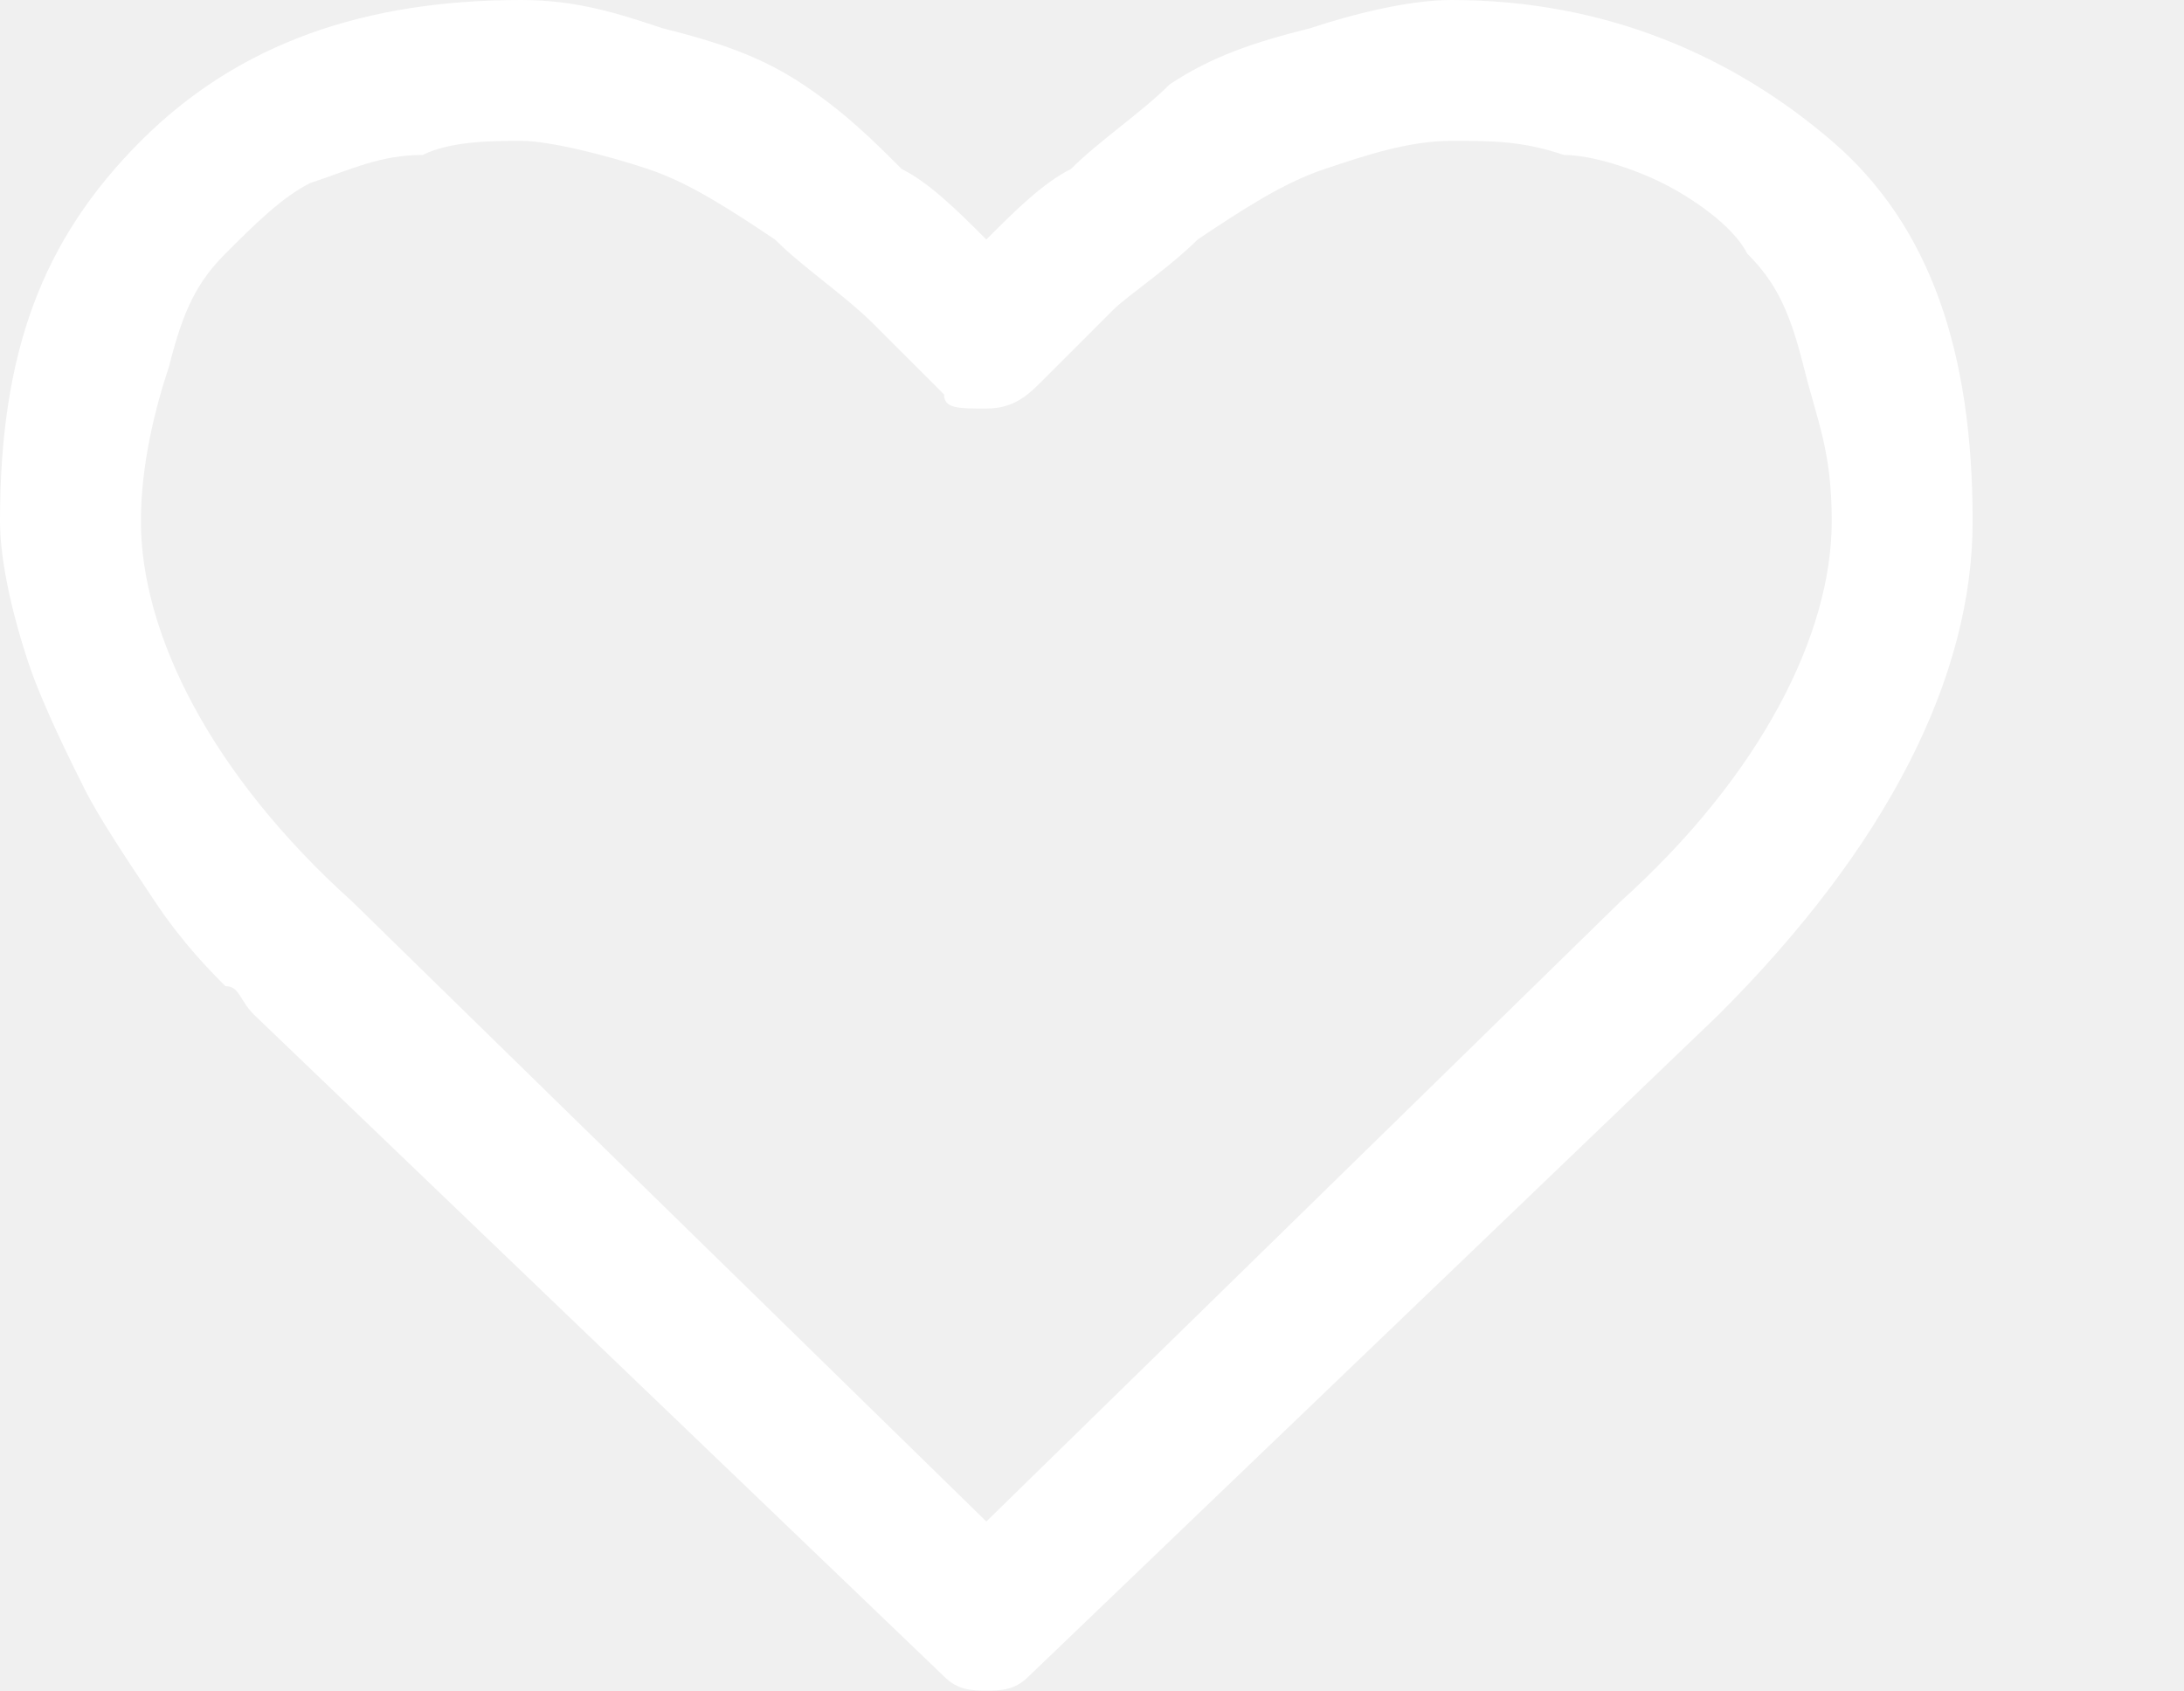
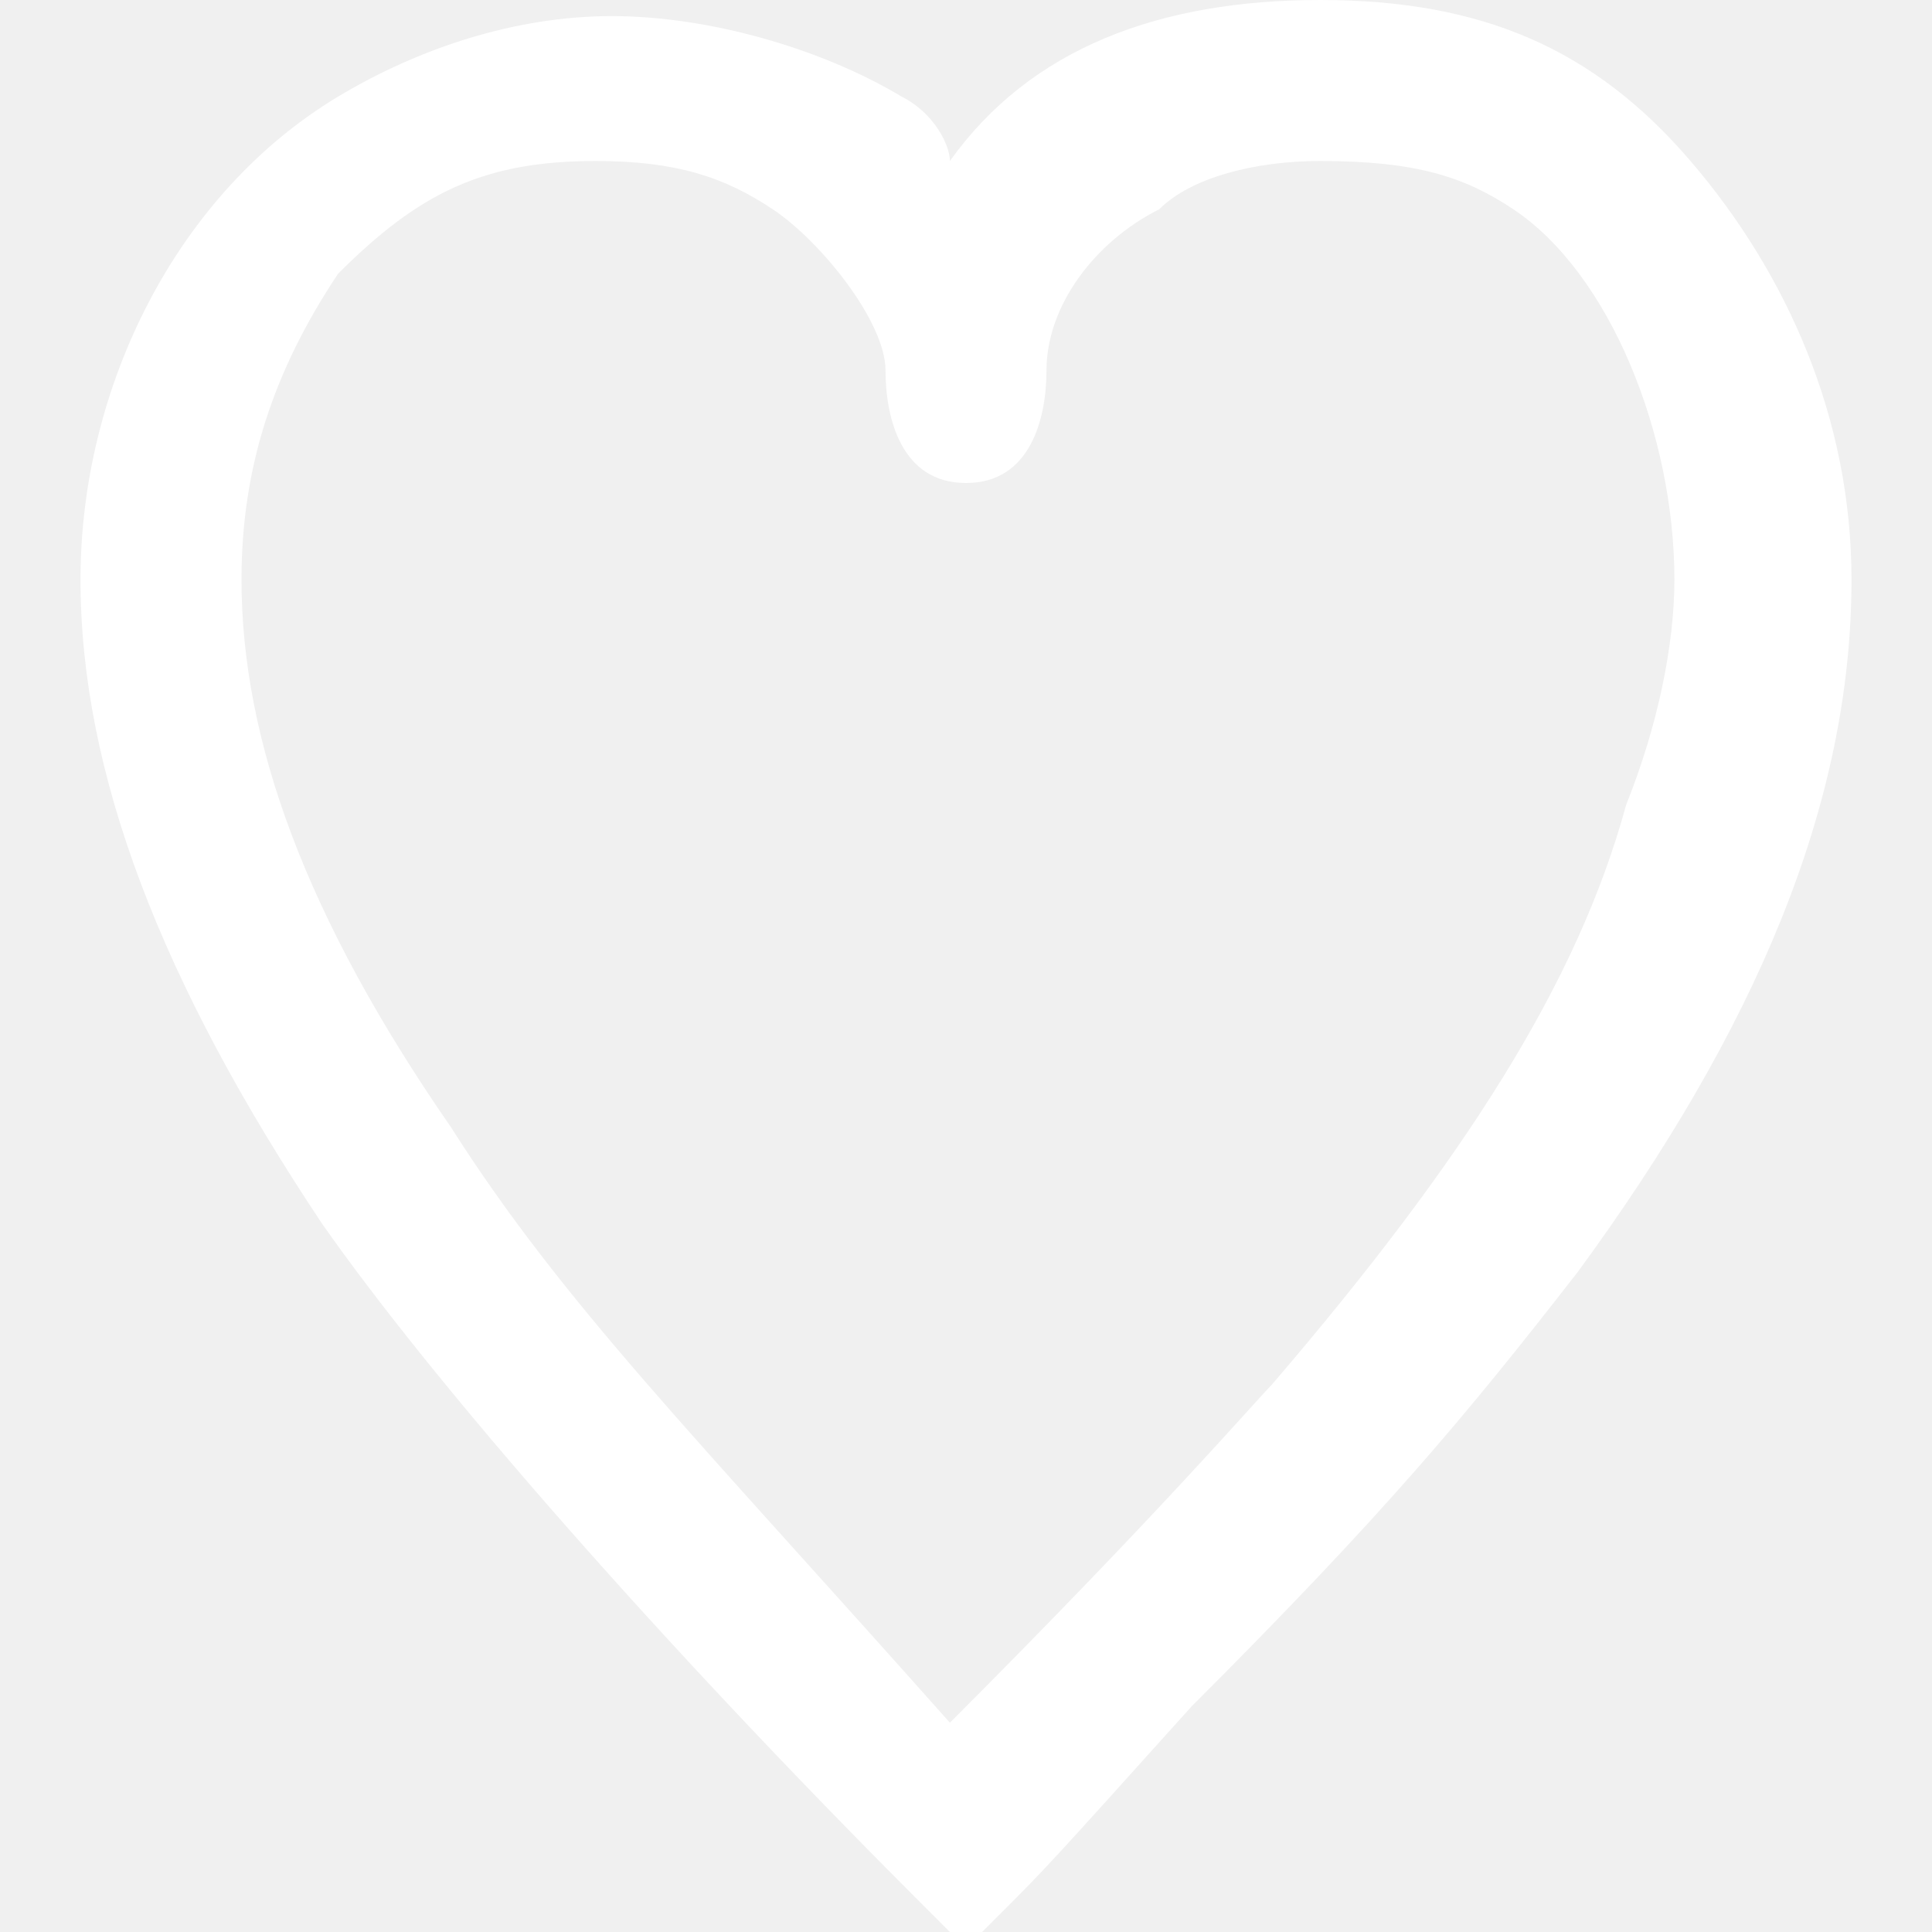
- <svg xmlns="http://www.w3.org/2000/svg" version="1.1" id="Capa_1" x="0px" y="0px" viewBox="0 0 15.5 12" style="enable-background:new 0 0 15.5 12;" xml:space="preserve">
+ <svg xmlns="http://www.w3.org/2000/svg" version="1.1" id="Capa_1" x="0px" y="0px" viewBox="0 0 12 12" style="enable-background:new 0 0 12 12;" xml:space="preserve">
  <style type="text/css">
- 	.st0{fill:#FFFFFF;}
+ 	.st0{stroke:#000000;stroke-width:0.5;stroke-miterlimit:10;}
+ 	.st1{fill:#FFFFFF;}
</style>
-   <g>
-     <path class="st0" d="M13,1c-0.7-0.6-1.6-1-2.7-1c-0.3,0-0.7,0.1-1,0.2C8.9,0.3,8.6,0.4,8.3,0.6C8.1,0.8,7.8,1,7.6,1.2   C7.4,1.3,7.2,1.5,7,1.7C6.8,1.5,6.6,1.3,6.4,1.2C6.2,1,6,0.8,5.7,0.6S5.1,0.3,4.7,0.2C4.4,0.1,4.1,0,3.7,0C2.6,0,1.7,0.3,1,1   S0,2.5,0,3.7C0,4,0.1,4.4,0.2,4.7s0.3,0.7,0.4,0.9s0.3,0.5,0.5,0.8C1.3,6.7,1.5,6.9,1.6,7C1.7,7,1.7,7.1,1.8,7.2l4.9,4.7   C6.8,12,6.9,12,7,12c0.1,0,0.2,0,0.3-0.1l4.9-4.7C13.4,6,14,4.8,14,3.7C14,2.5,13.7,1.6,13,1z M11.5,6.4L7,10.8L2.5,6.4   C1.5,5.5,1,4.5,1,3.7c0-0.4,0.1-0.8,0.2-1.1C1.3,2.2,1.4,2,1.6,1.8S2,1.4,2.2,1.3C2.5,1.2,2.7,1.1,3,1.1C3.2,1,3.5,1,3.7,1   s0.6,0.1,0.9,0.2s0.6,0.3,0.9,0.5C5.7,1.9,6,2.1,6.2,2.3s0.3,0.3,0.5,0.5C6.7,2.9,6.8,2.9,7,2.9c0.2,0,0.3-0.1,0.4-0.2   c0.1-0.1,0.3-0.3,0.5-0.5C8,2.1,8.3,1.9,8.5,1.7c0.3-0.2,0.6-0.4,0.9-0.5C9.7,1.1,10,1,10.3,1c0.3,0,0.5,0,0.8,0.1   c0.2,0,0.5,0.1,0.7,0.2c0.2,0.1,0.5,0.3,0.6,0.5c0.2,0.2,0.3,0.4,0.4,0.8S13,3.2,13,3.7C13,4.5,12.5,5.5,11.5,6.4z" />
-   </g>
+   <path class="st1" d="M10.5,1c-0.6-0.7-1.3-1-2.3-1c-1,0-1.8,0.3-2.3,1C5.9,0.9,5.8,0.7,5.6,0.6C5.1,0.3,4.4,0.1,3.8,0.1  c-0.6,0-1.2,0.2-1.7,0.5C1.1,1.2,0.5,2.4,0.5,3.6c0,1.2,0.5,2.5,1.5,4c0.7,1,2.1,2.6,3.7,4.2L6,12.1l0.2-0.2  c0.3-0.3,0.3-0.3,1.2-1.3c1.2-1.2,1.7-1.8,2.4-2.7c1.1-1.5,1.7-2.9,1.7-4.3C11.5,2.6,11.1,1.7,10.5,1z M3.7,1c0.5,0,0.8,0.1,1.1,0.3  c0.3,0.2,0.7,0.7,0.7,1C5.5,2.6,5.6,3,6,3c0.4,0,0.5-0.4,0.5-0.7c0-0.4,0.3-0.8,0.7-1C7.4,1.1,7.8,1,8.2,1c0.6,0,0.9,0.1,1.2,0.3  c0.6,0.4,1,1.4,1,2.3c0,0.4-0.1,0.9-0.3,1.4C9.8,6.1,9.1,7.2,7.9,8.6c-0.1,0.1-0.7,0.8-2,2.1C4.3,8.9,3.5,8.1,2.8,7  C1.9,5.7,1.5,4.6,1.5,3.6c0-0.7,0.2-1.3,0.6-1.9C2.6,1.2,3,1,3.7,1z" />
</svg>
